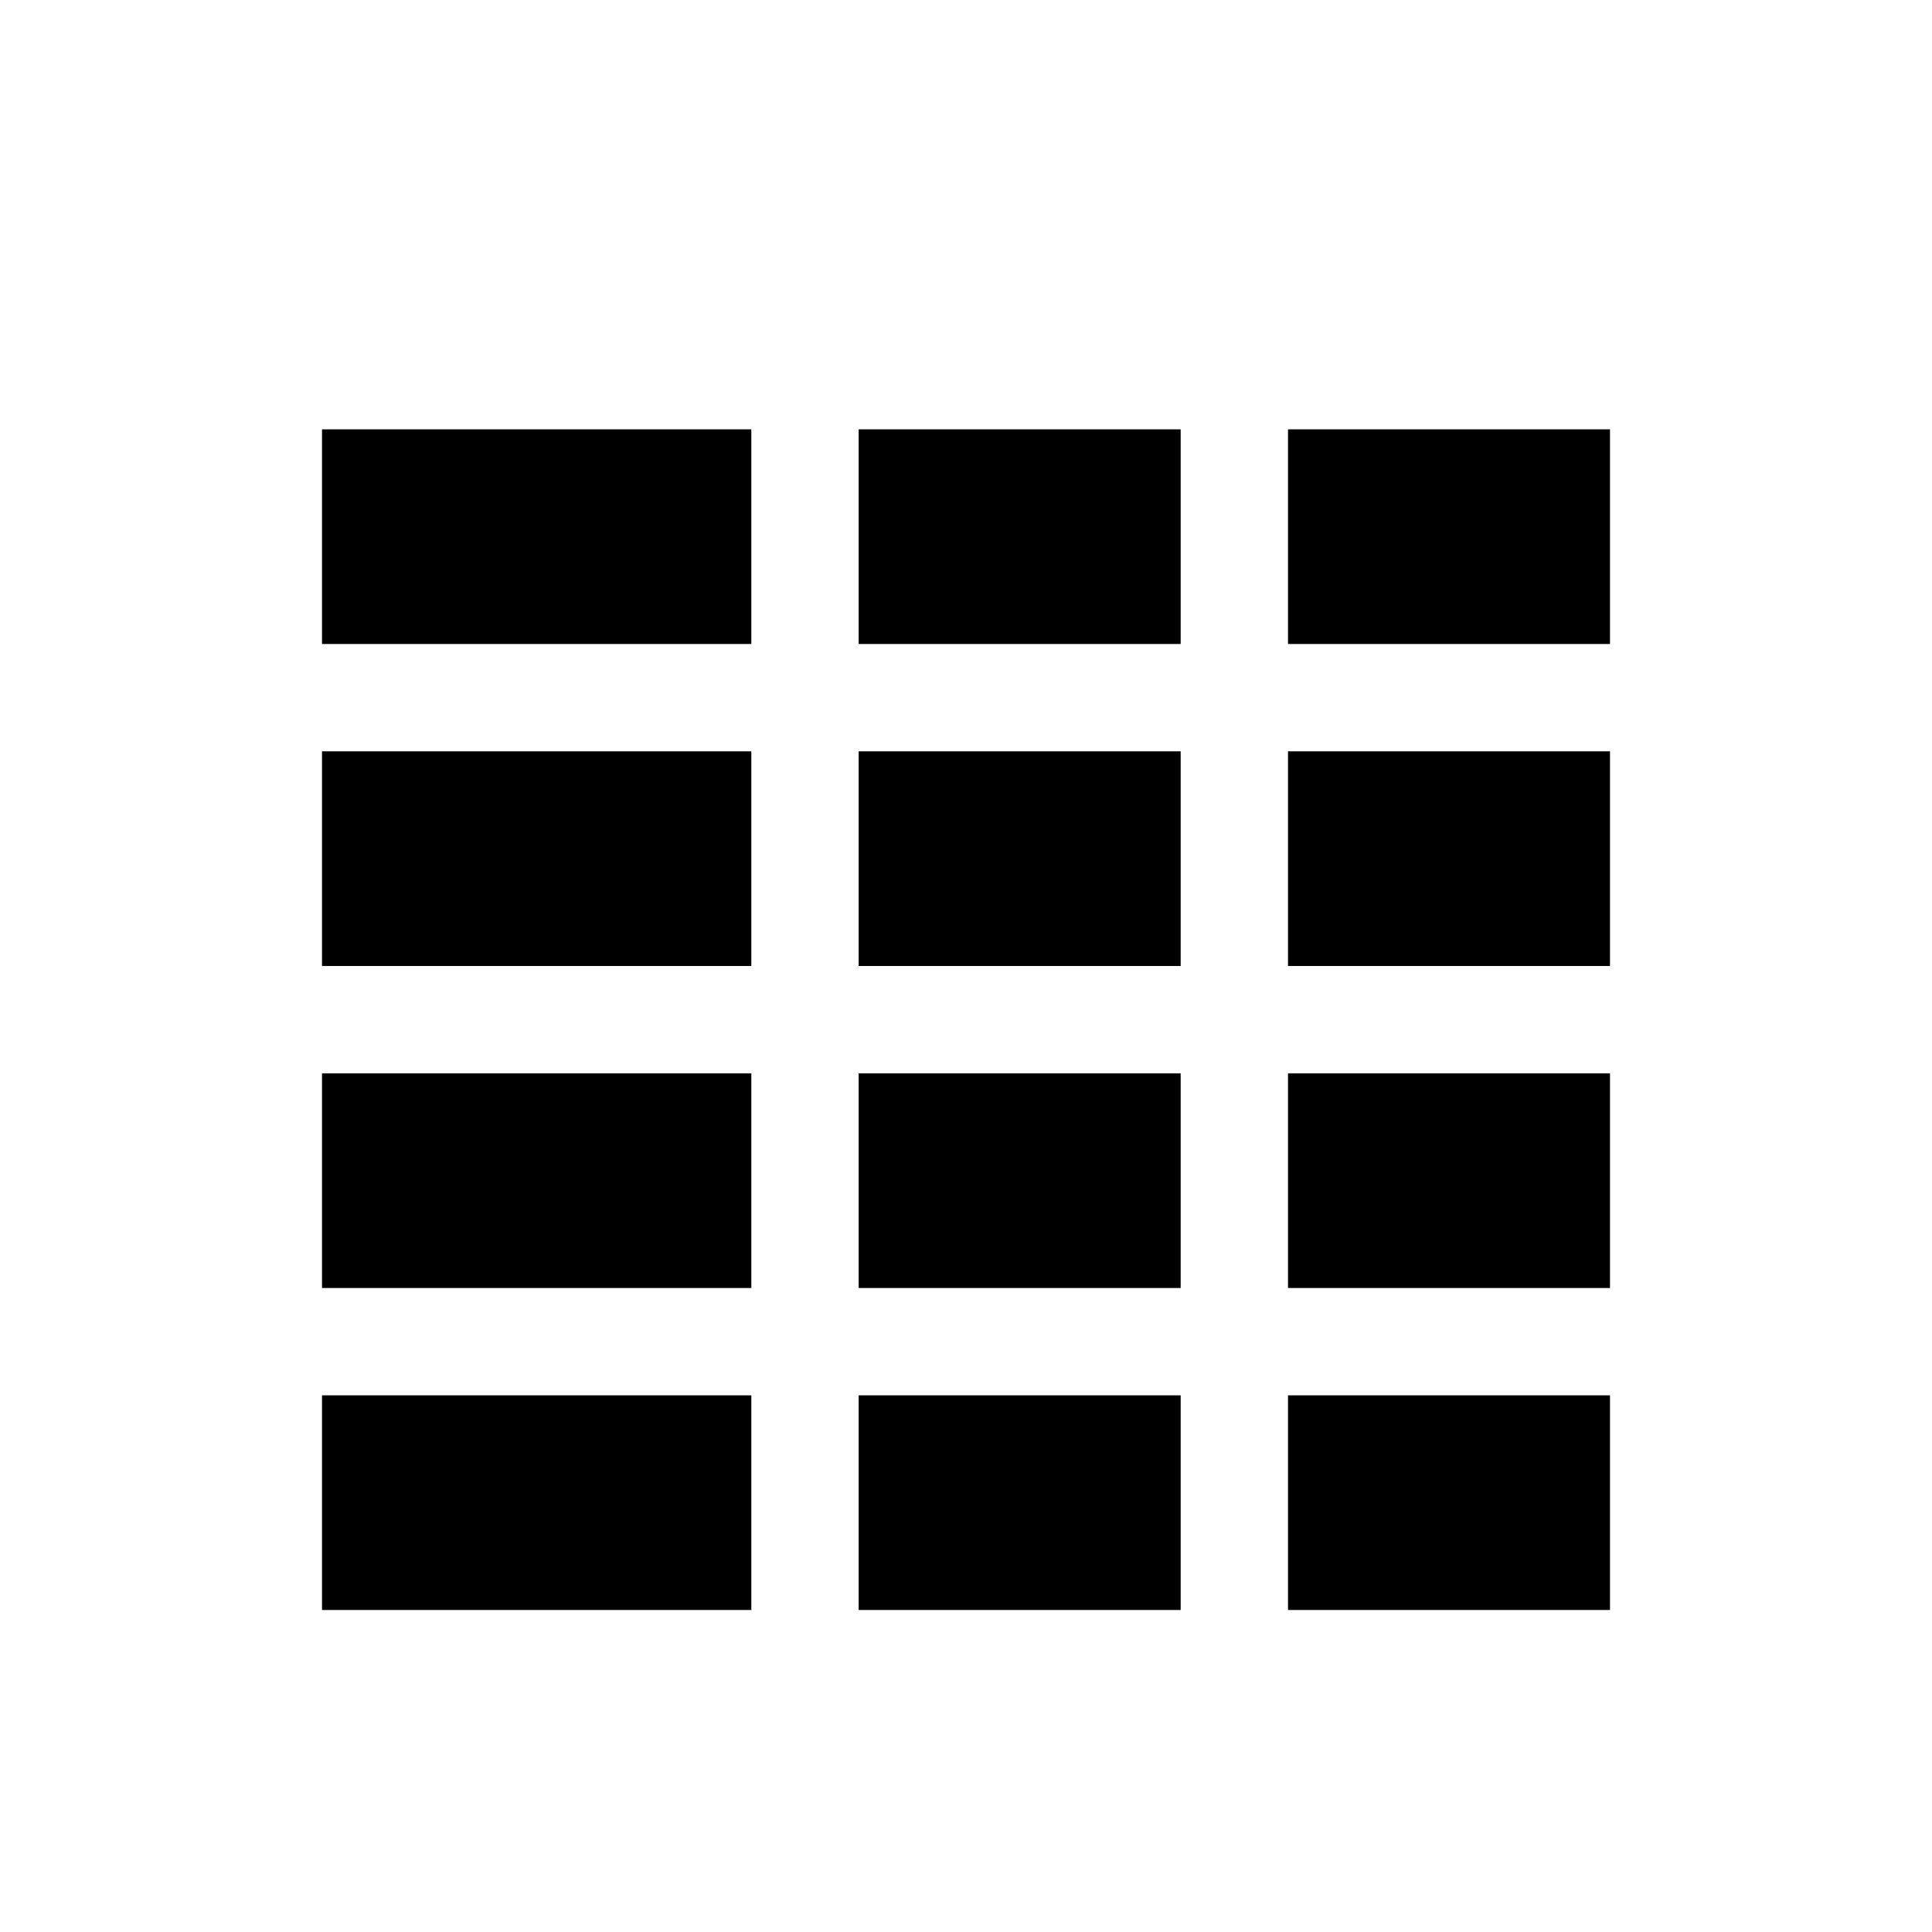
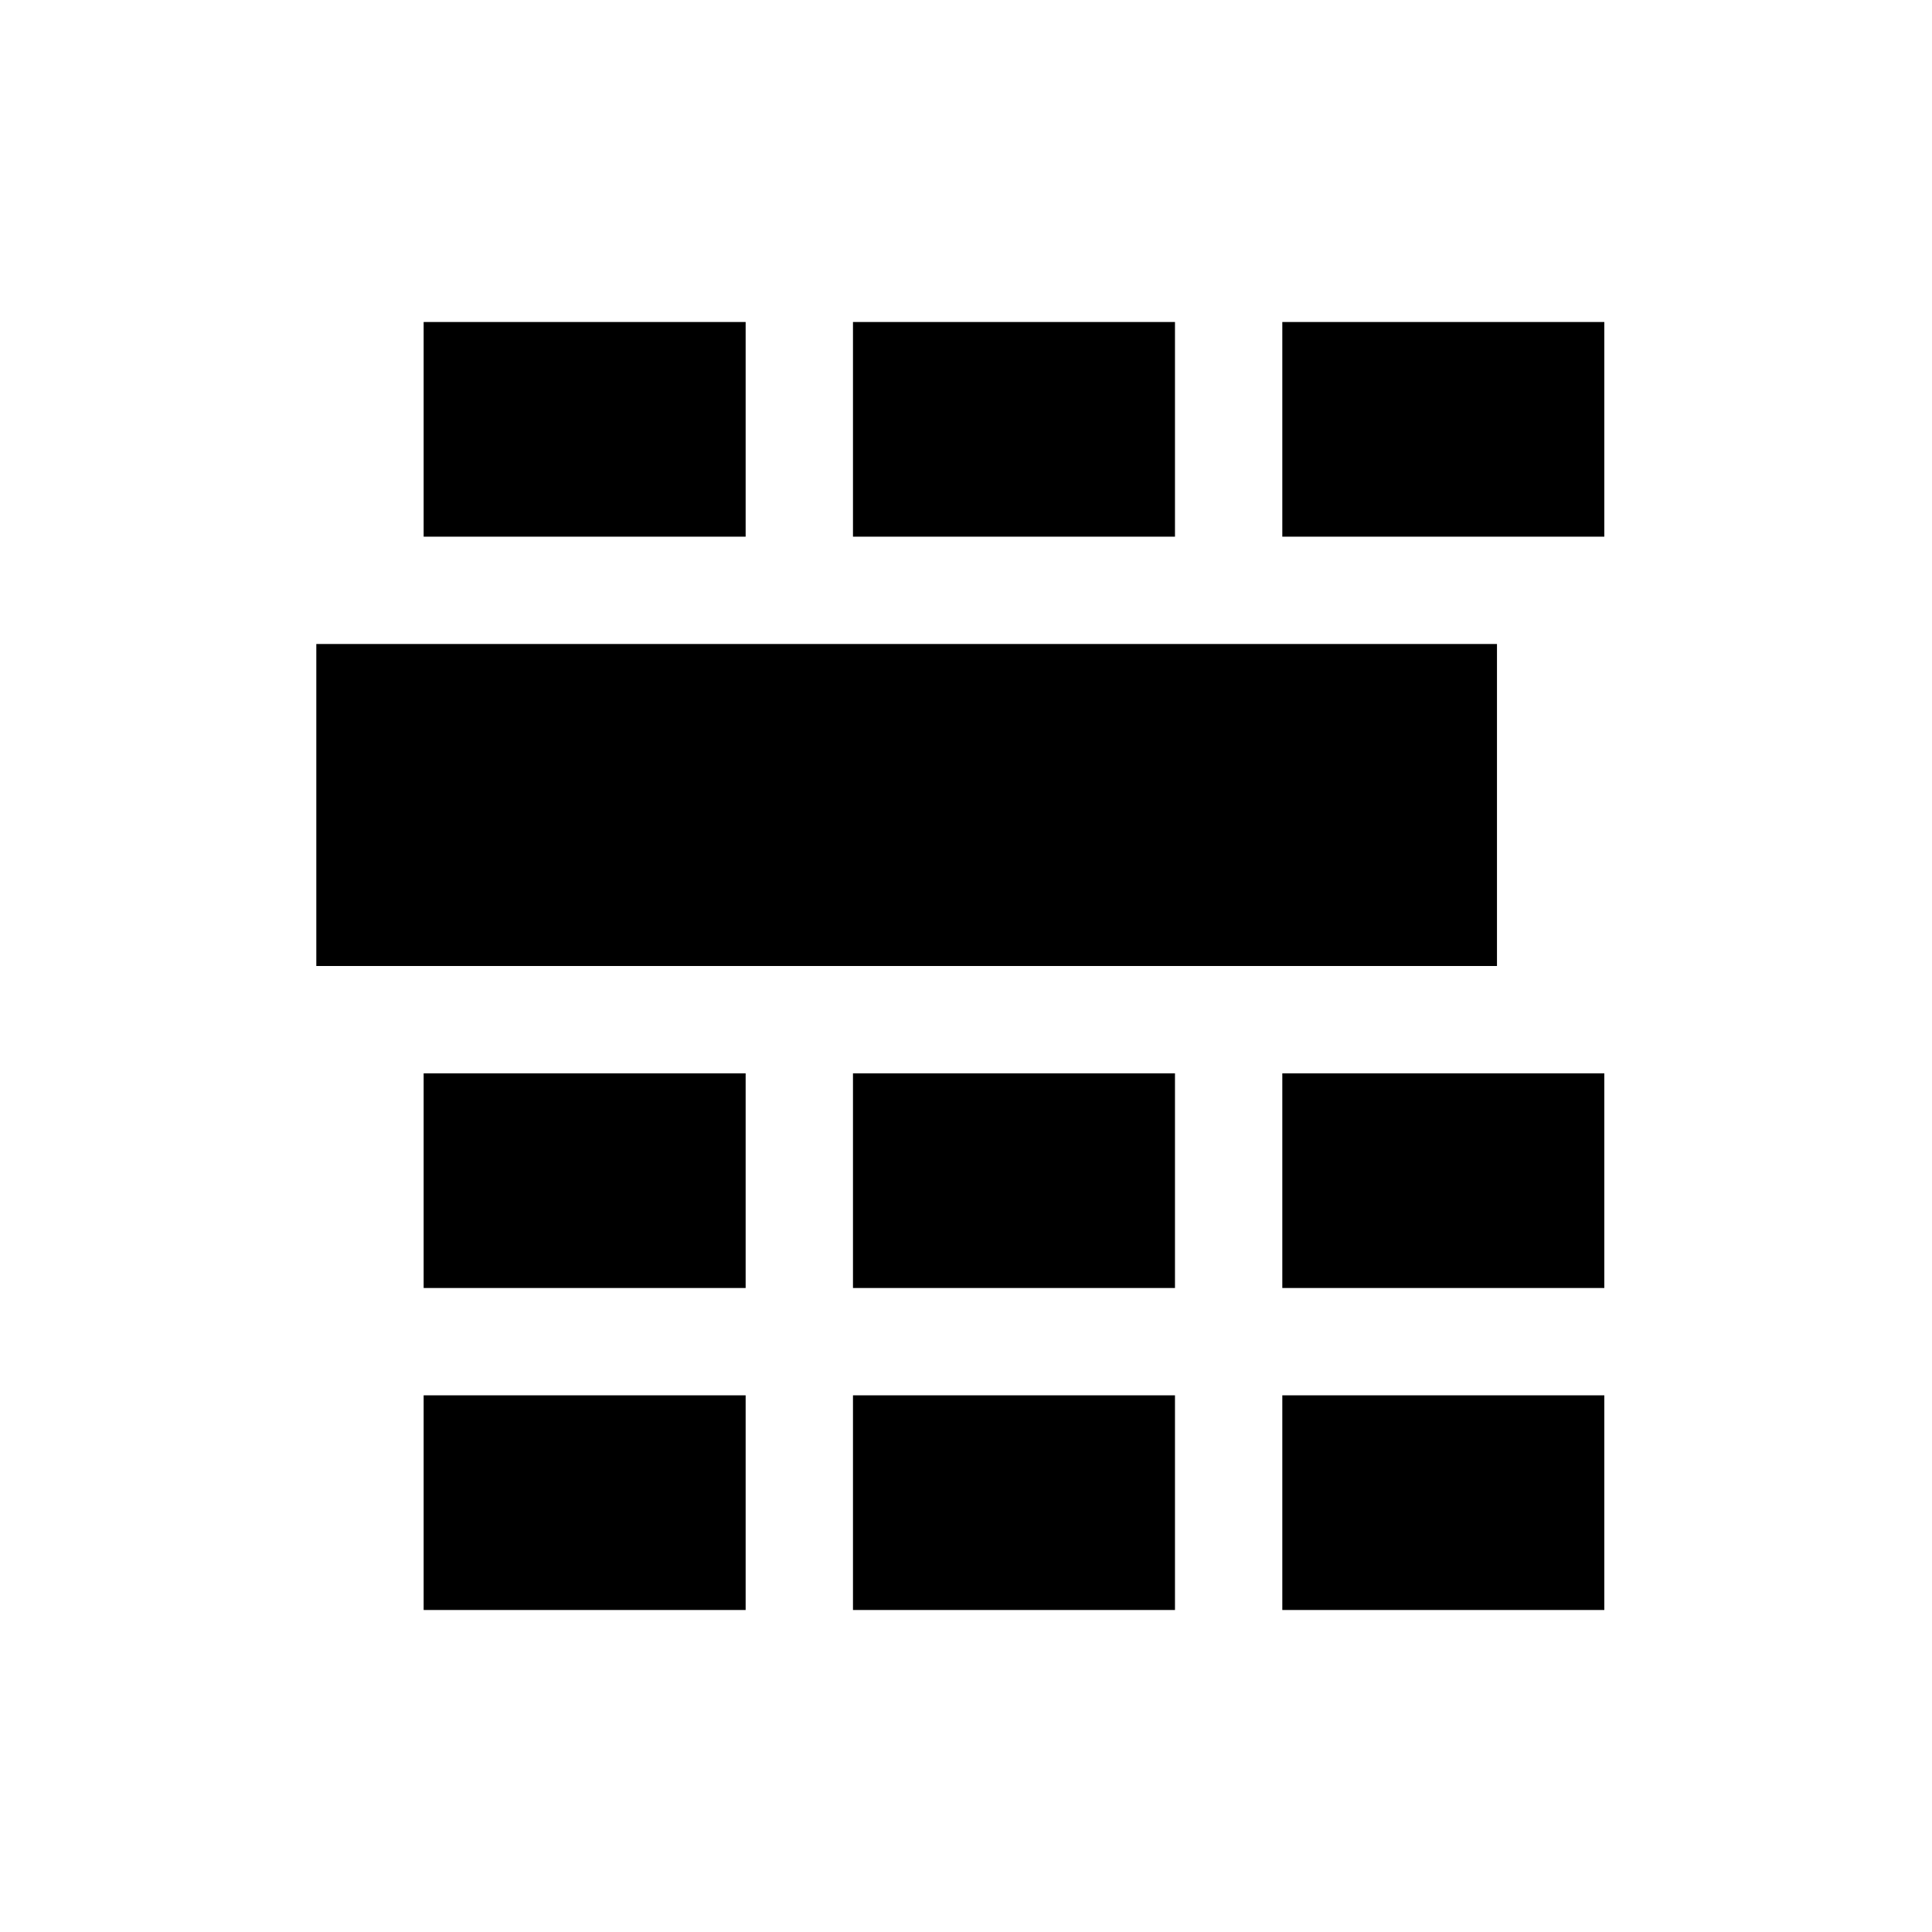
<svg xmlns="http://www.w3.org/2000/svg" width="100%" height="100%" viewBox="0 0 18 18" version="1.1" xml:space="preserve" style="fill-rule:evenodd;clip-rule:evenodd;stroke-linejoin:round;stroke-miterlimit:1.414;">
-   <path id="artboard-1" d="M12,15l0,-2l3,0l0,2l-3,0ZM12,10l3,0l0,2l-3,0l0,-2ZM12,7l3,0l0,2l-3,0l0,-2ZM12,4l3,0l0,2l-3,0l0,-2ZM8,6l0,-2l3,0l0,2l-3,0ZM3,13l4,0l0,2l-4,0l0,-2ZM3,10l4,0l0,2l-4,0l0,-2ZM3,7l4,0l0,2l-4,0l0,-2ZM3,4l4,0l0,2l-4,0l0,-2ZM11,9l-3,0l0,-2l3,0l0,2ZM11,12l-3,0l0,-2l3,0l0,2ZM11,15l-3,0l0,-2l3,0l0,2Z" style="fill:#000;" />
+   <path id="artboard-1" d="M11.947,15l0,-2l3,0l0,2l-3,0Zm0,-5l3,0l0,2l-3,0l0,-2Zm0,-7l3,0l0,2l-3,0l0,-2Zm-8,10l3,0l0,2l-3,0l0,-2Zm0,-3l3,0l0,2l-3,0l0,-2Zm0,-7l3,0l0,2l-3,0l0,-2Zm-1,3l11,0l0,3l-11,0l0,-3Zm8,-1l-3,0l0,-2l3,0l0,2Zm0,7l-3,0l0,-2l3,0l0,2Zm0,3l-3,0l0,-2l3,0l0,2Z" />
</svg>
